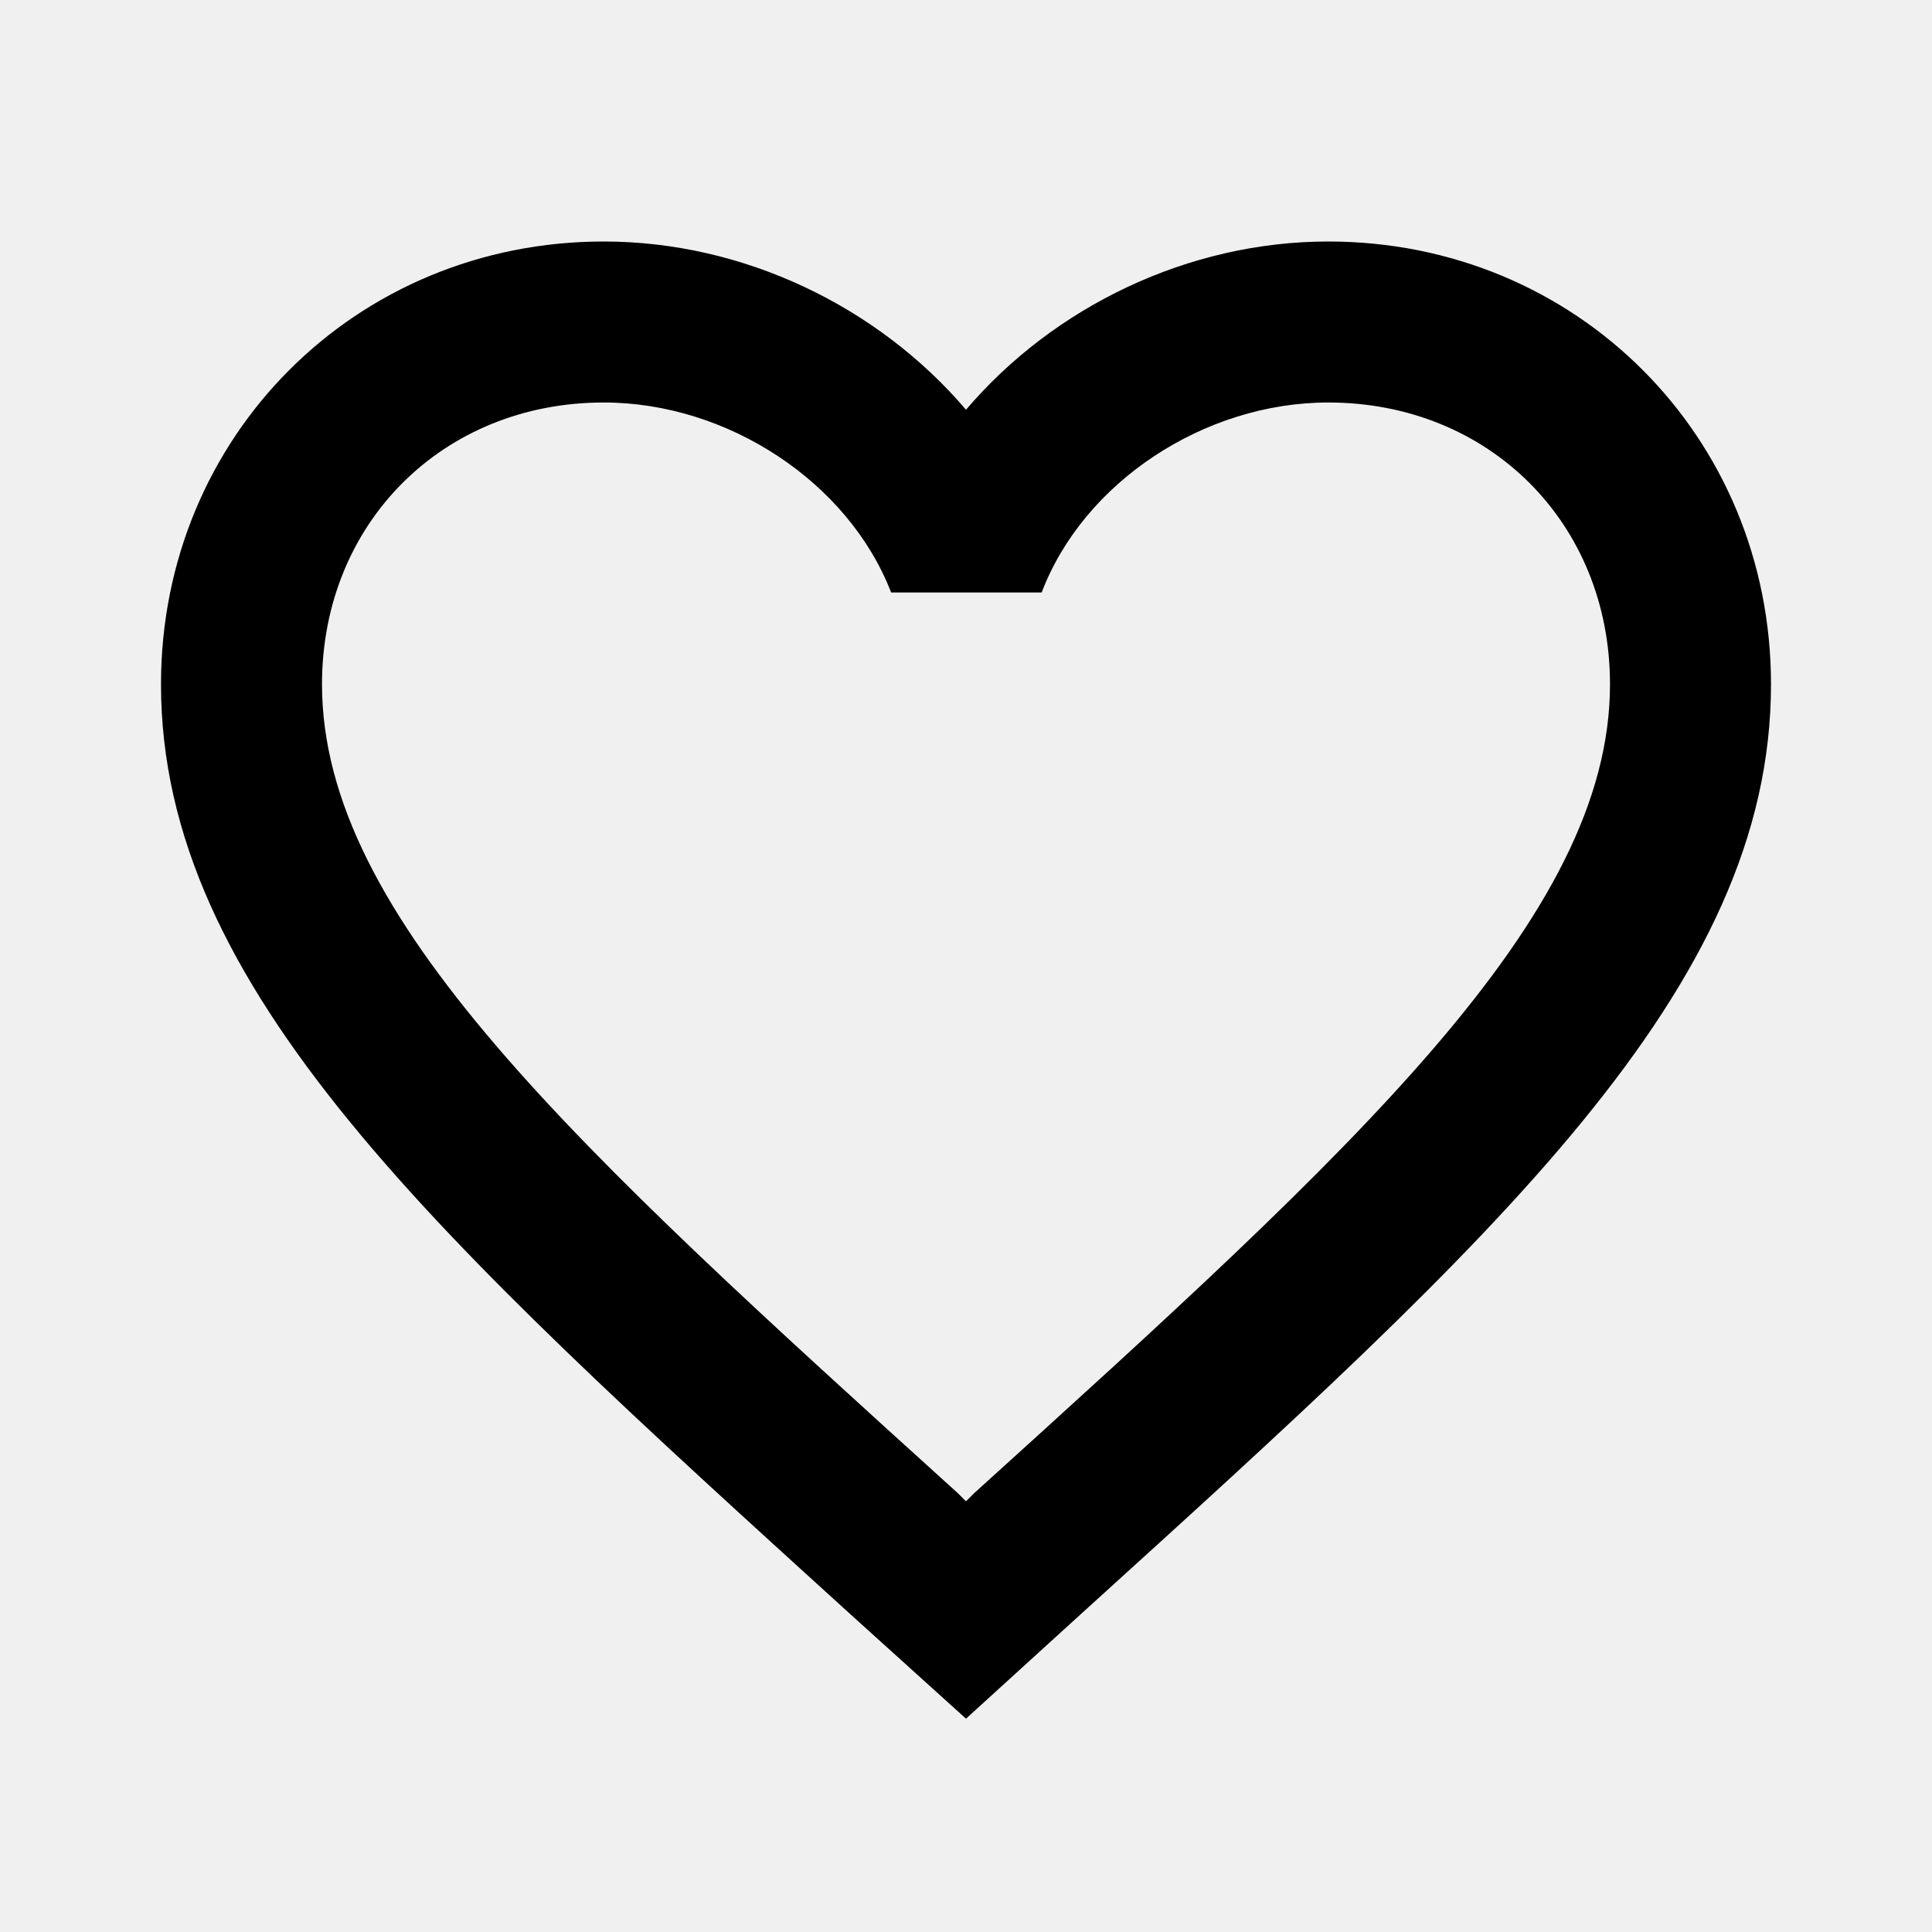
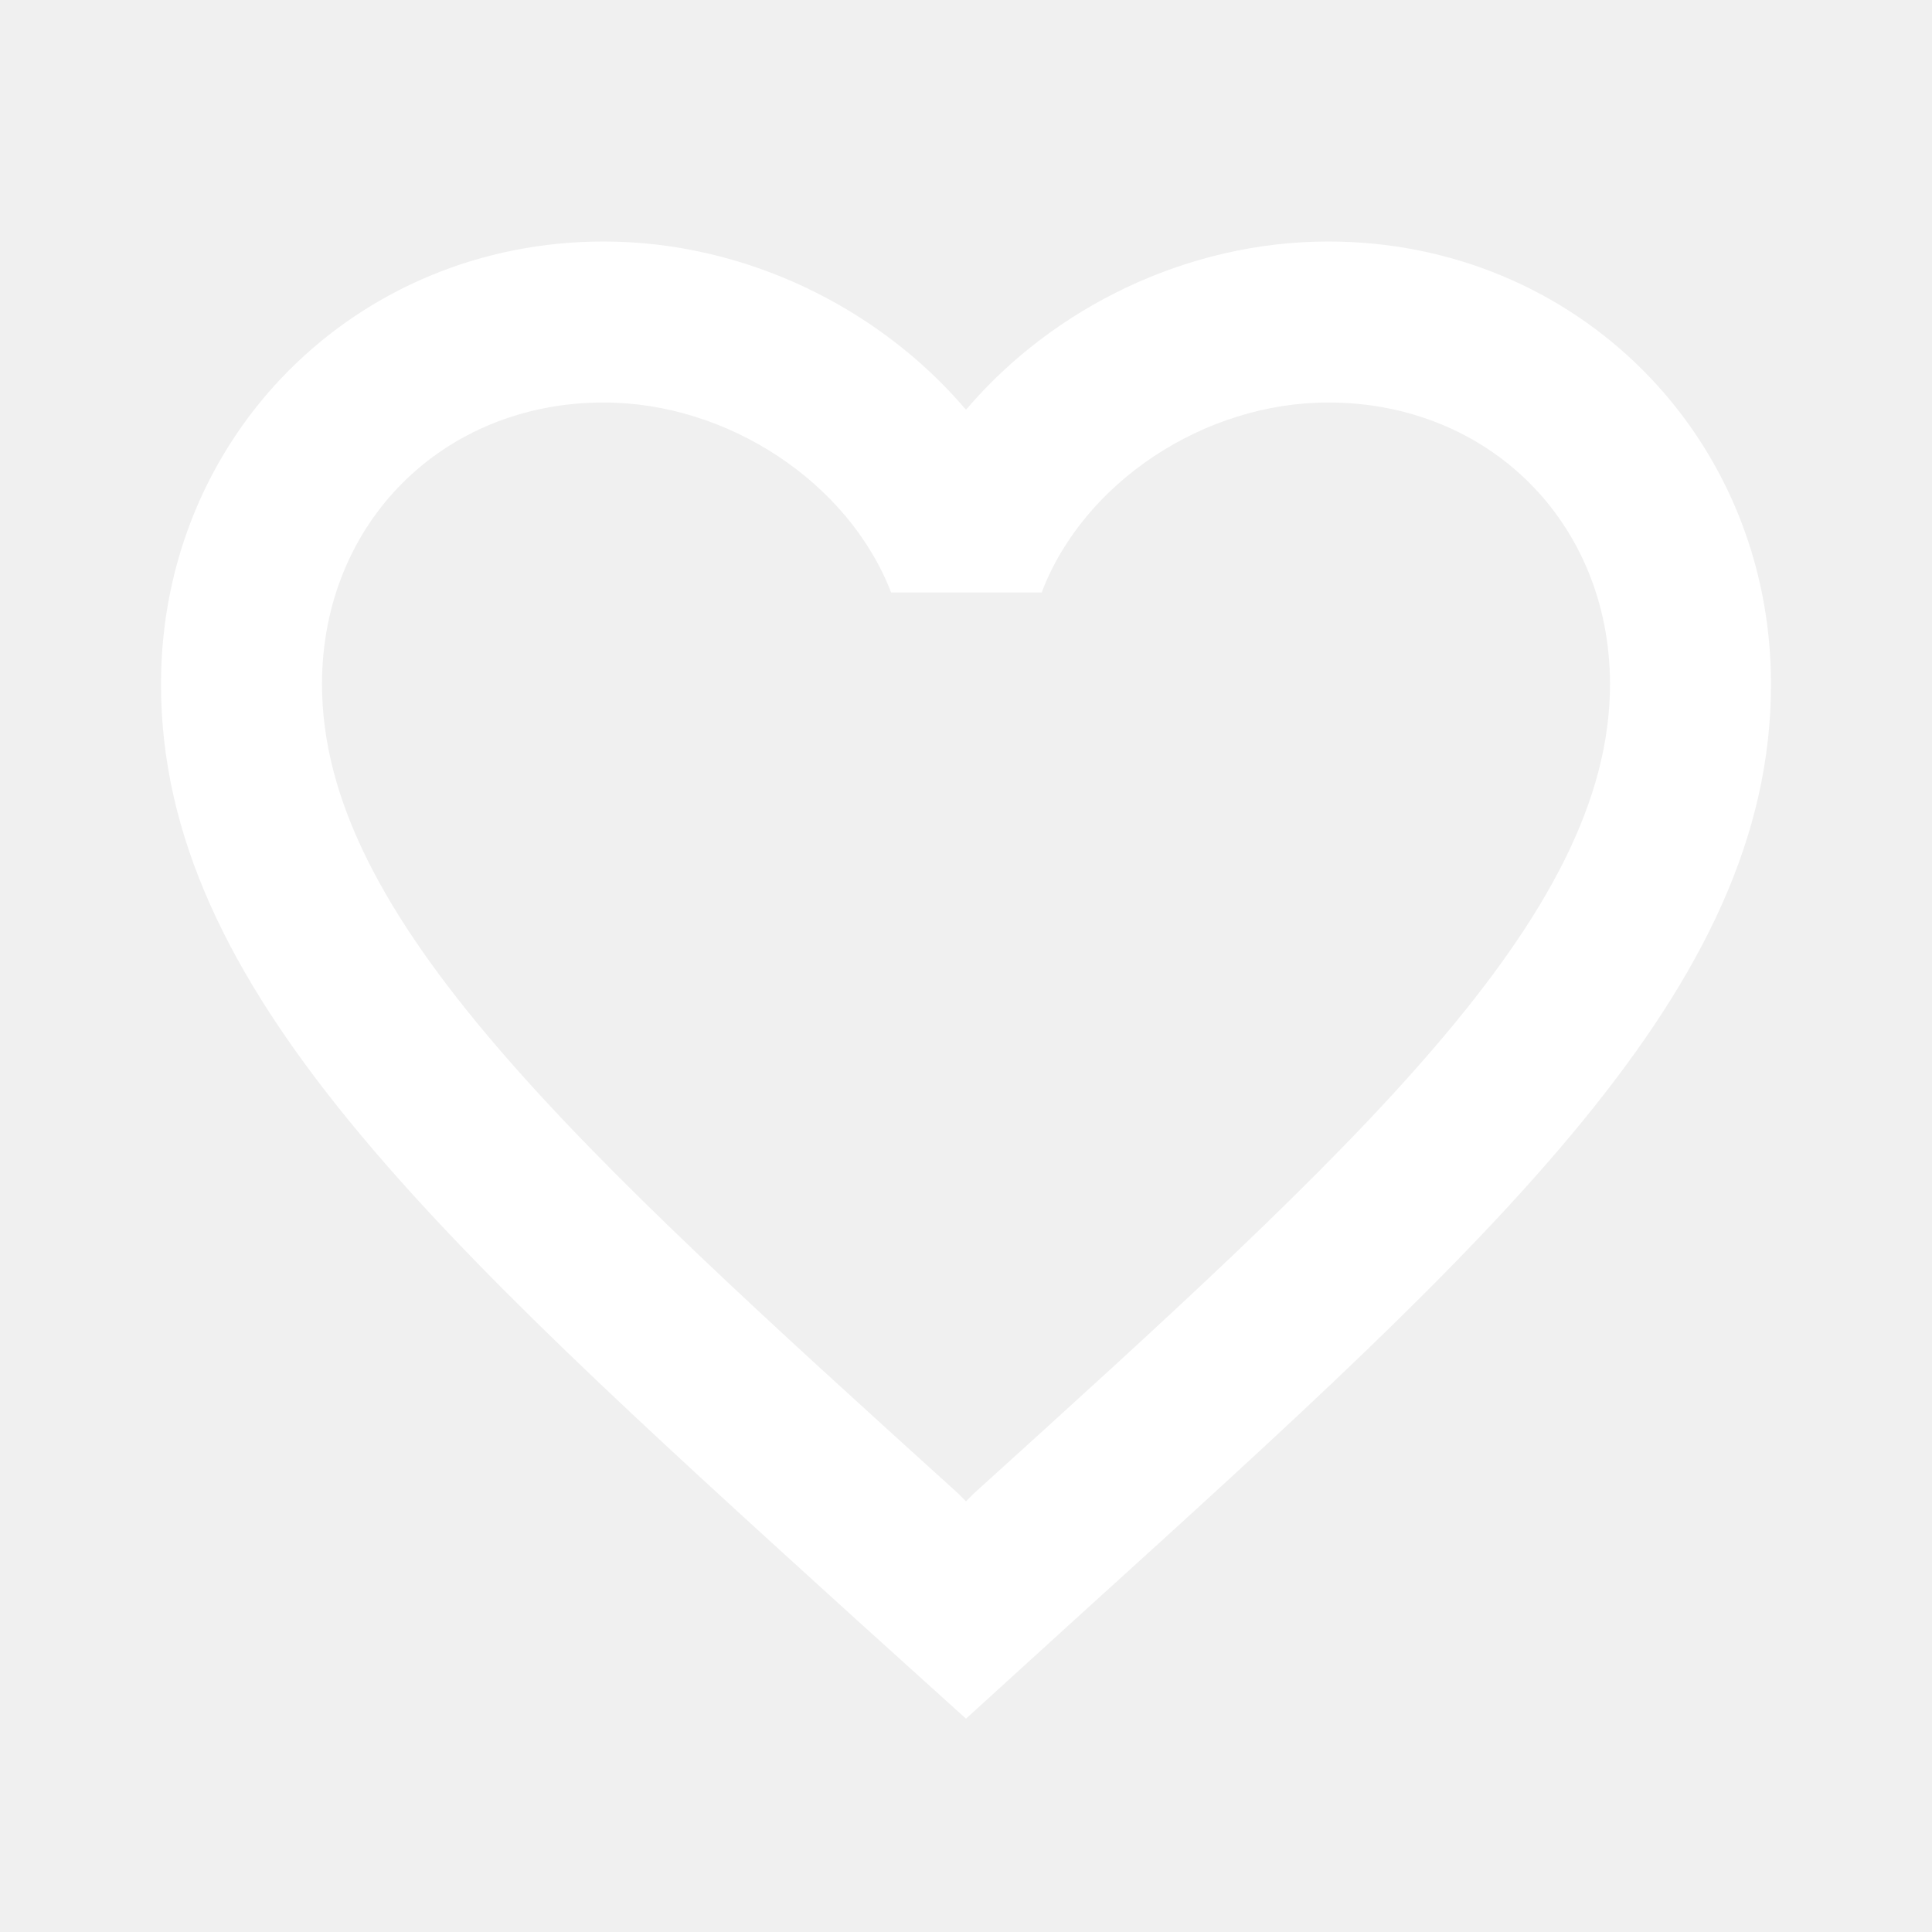
<svg xmlns="http://www.w3.org/2000/svg" height="24" viewBox="0 0 24 24" width="24">
  <path d="M0 0h24v24H0z" fill="none" />
-   <path d="M16.5 3c-1.74 0-3.41.81-4.5 2.09C10.91 3.81 9.24 3 7.5 3 4.42 3 2 5.42 2 8.5c0 3.78 3.4 6.86 8.55 11.54L12 21.35l1.45-1.32C18.6 15.36 22 12.28 22 8.5 22 5.42 19.58 3 16.5 3zm-4.4 15.55l-.1.1-.1-.1C7.14 14.24 4 11.39 4 8.5 4 6.5 5.5 5 7.5 5c1.54 0 3.04.99 3.57 2.36h1.87C13.46 5.99 14.96 5 16.5 5c2 0 3.5 1.5 3.5 3.5 0 2.89-3.14 5.74-7.9 10.05z" />
+   <path fill="#fff" d="M16.5 3c-1.74 0-3.41.81-4.5 2.09C10.91 3.81 9.24 3 7.5 3 4.42 3 2 5.42 2 8.5c0 3.78 3.4 6.86 8.55 11.54L12 21.35l1.45-1.32C18.6 15.36 22 12.28 22 8.5 22 5.42 19.58 3 16.5 3zm-4.4 15.55l-.1.1-.1-.1C7.14 14.24 4 11.39 4 8.5 4 6.5 5.5 5 7.5 5c1.54 0 3.04.99 3.57 2.36h1.87C13.46 5.99 14.96 5 16.5 5c2 0 3.5 1.5 3.5 3.5 0 2.89-3.14 5.74-7.9 10.05z" />
</svg>
